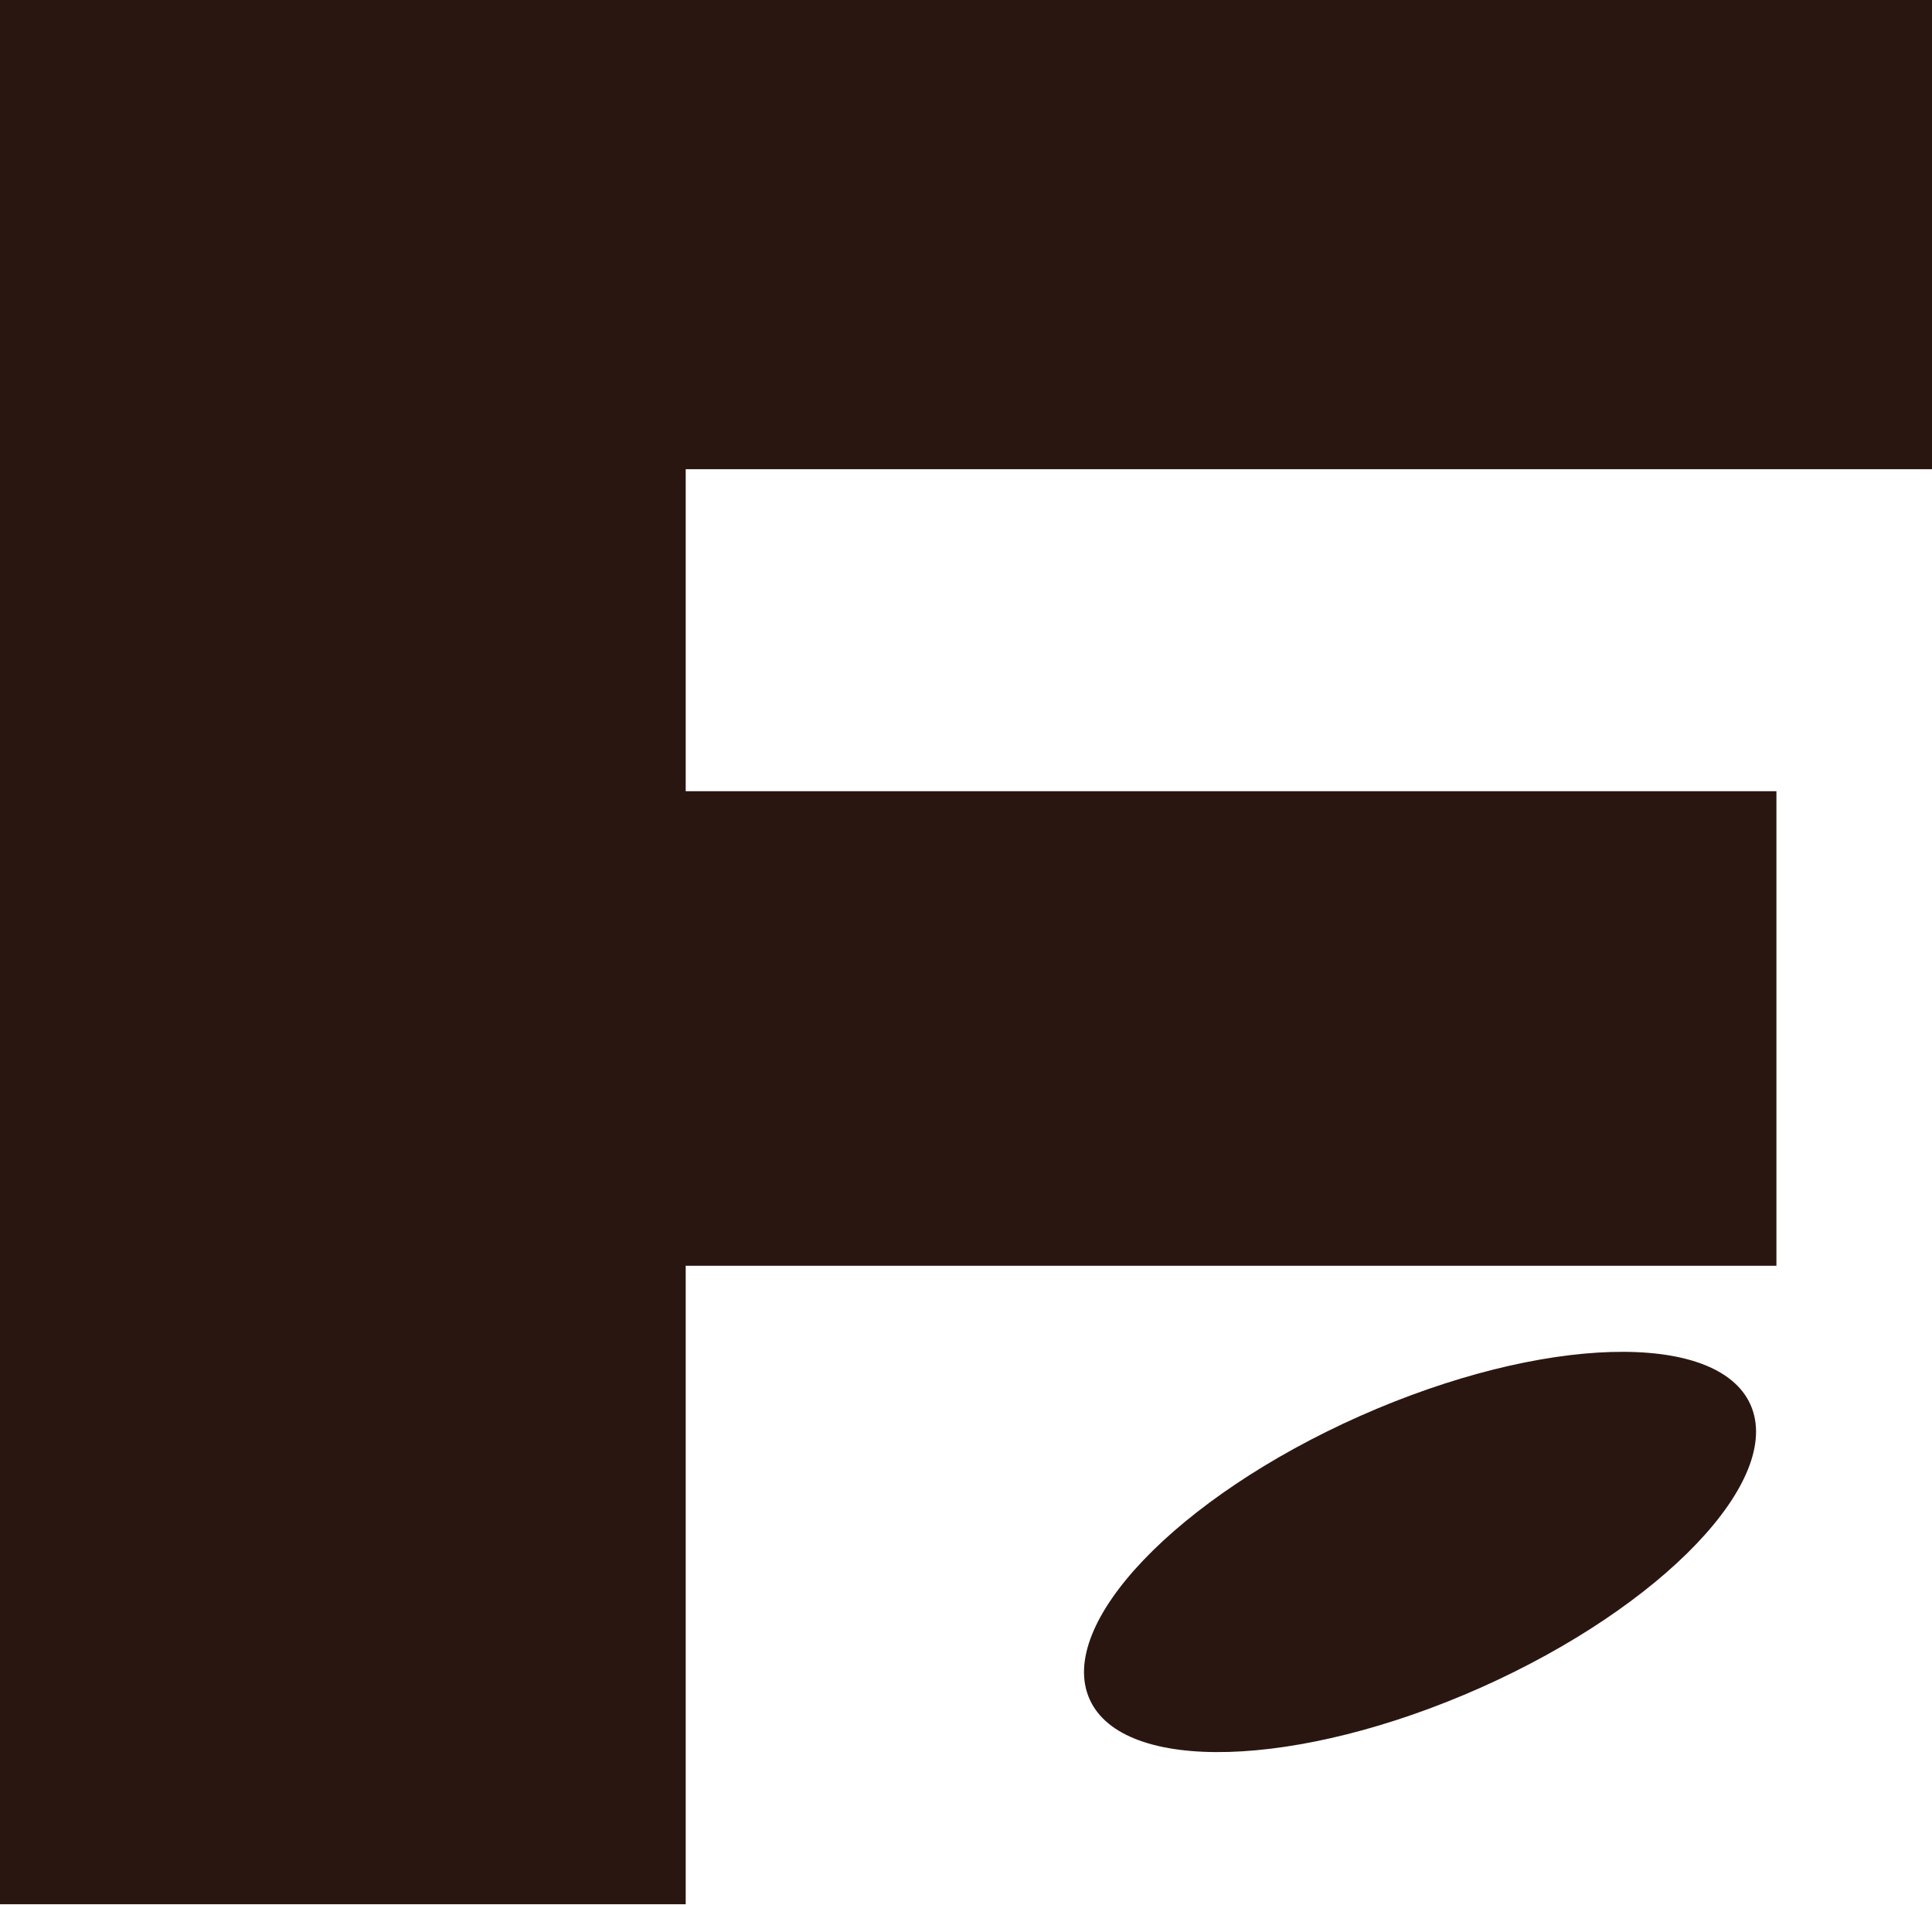
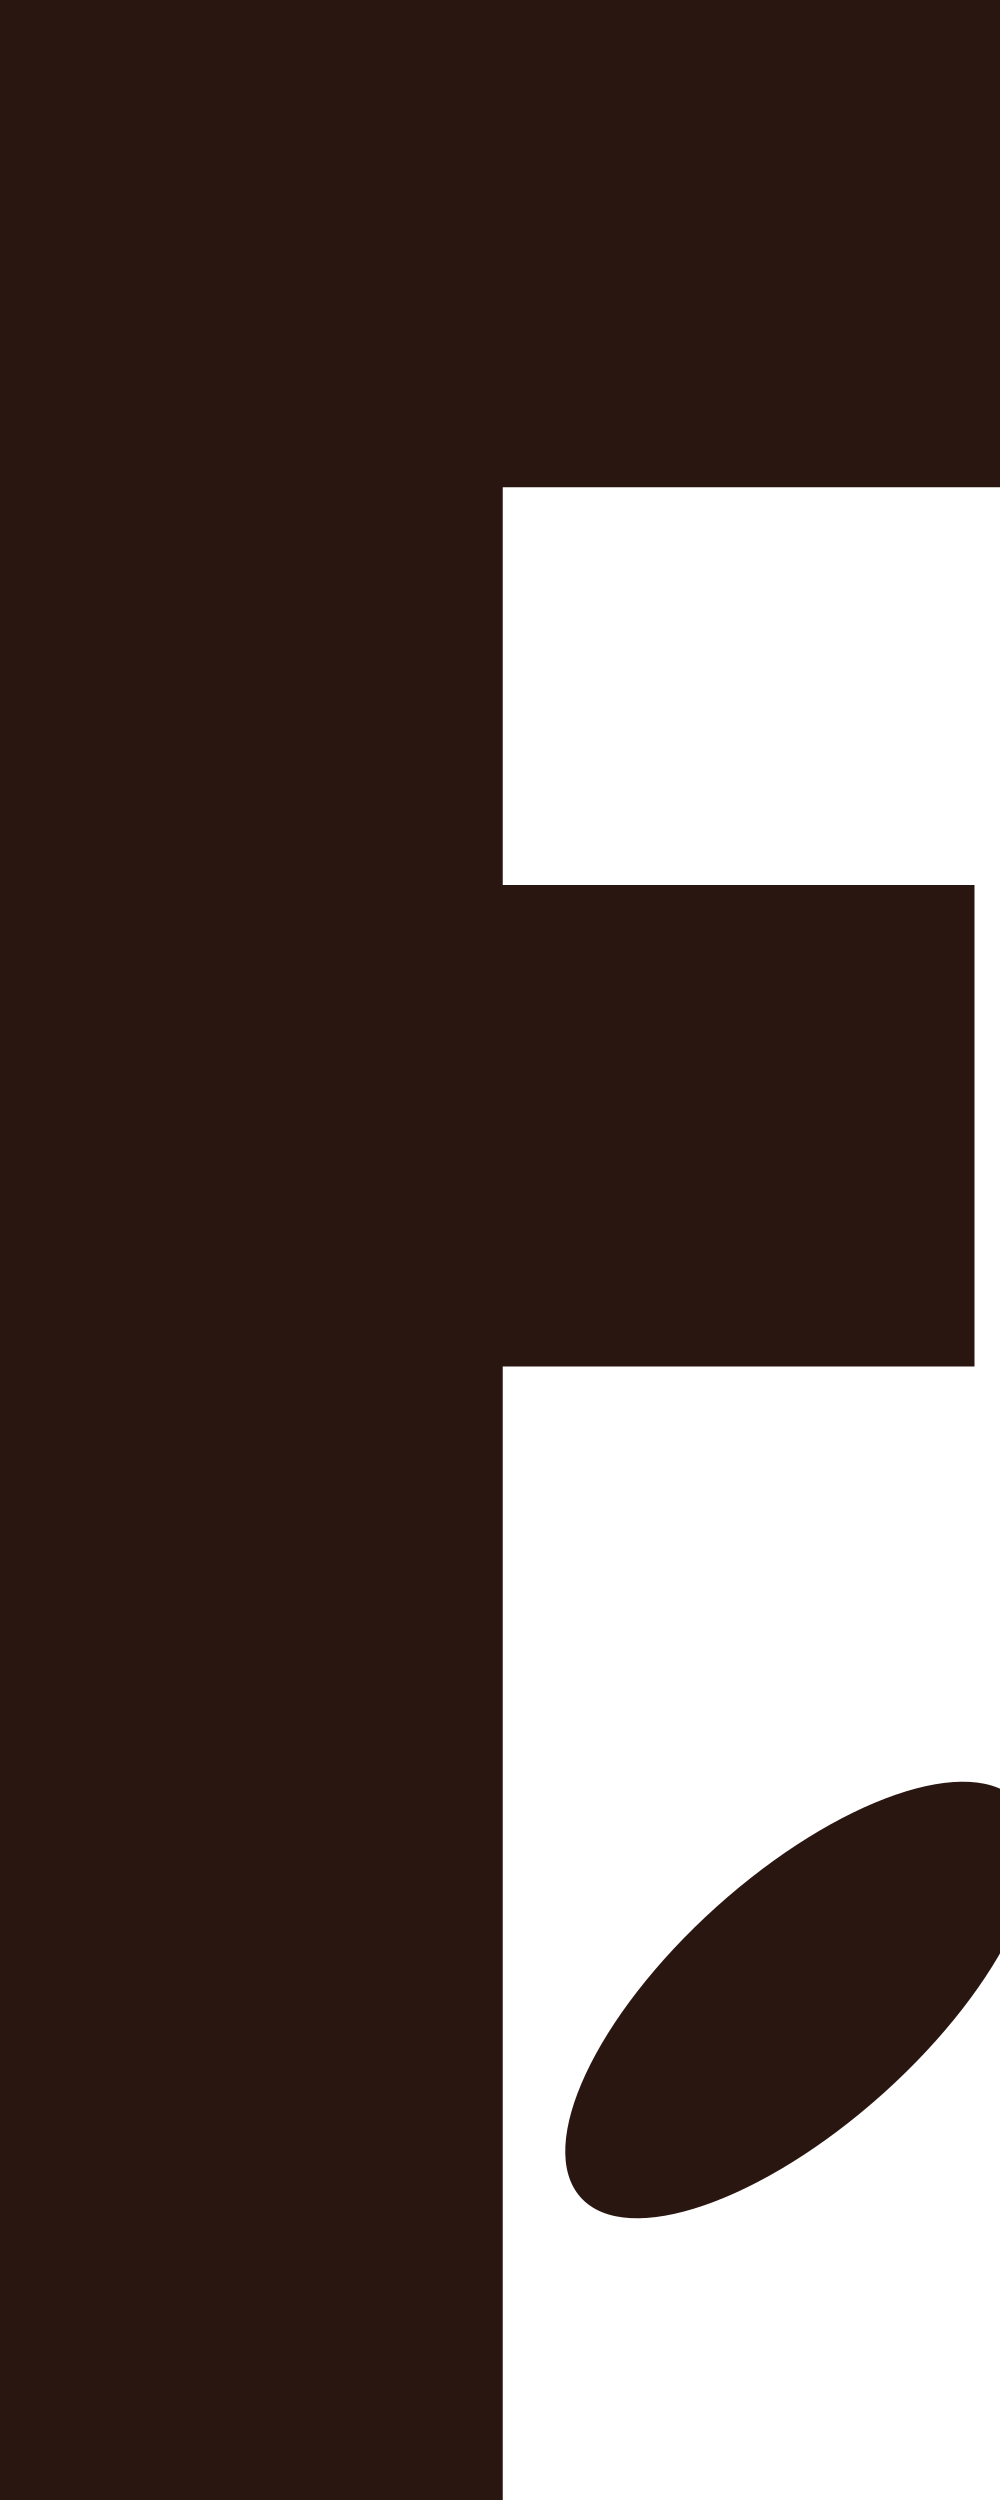
- <svg xmlns="http://www.w3.org/2000/svg" viewBox="0 0 1014.6 1000.0">
+ <svg xmlns="http://www.w3.org/2000/svg" viewBox="0 0 400.0 1000.0">
  <g fill="#2A1611">
-     <path transform="translate(0 0)" fill-rule="evenodd" d="M0 1000V-2.9H1014.6V246.4H360.1V415.5H932.9V664.7H360.1V1000Z" />
-     <path d="M919.3 737.7C936.8 777.1 873.3 843.6 777.5 886.3C681.6 928.9 589.7 931.6 572.2 892.3C554.6 852.9 618.1 786.4 714.0 743.7C809.9 701.1 901.8 698.4 919.3 737.7Z" />
+     <path transform="translate(0 0)" fill-rule="evenodd" d="M0 1000V0H400V194.9H201.1V354H389.8V546.6H201.1V1000Z" />
+     <path d="M407.7 721.0C426.2 741.6 401.9 793.6 353.5 837.2C305.0 880.8 250.8 899.5 232.3 879.0C213.8 858.4 238.1 806.4 286.5 762.8C335.0 719.2 389.2 700.5 407.7 721.0Z" />
  </g>
</svg>
